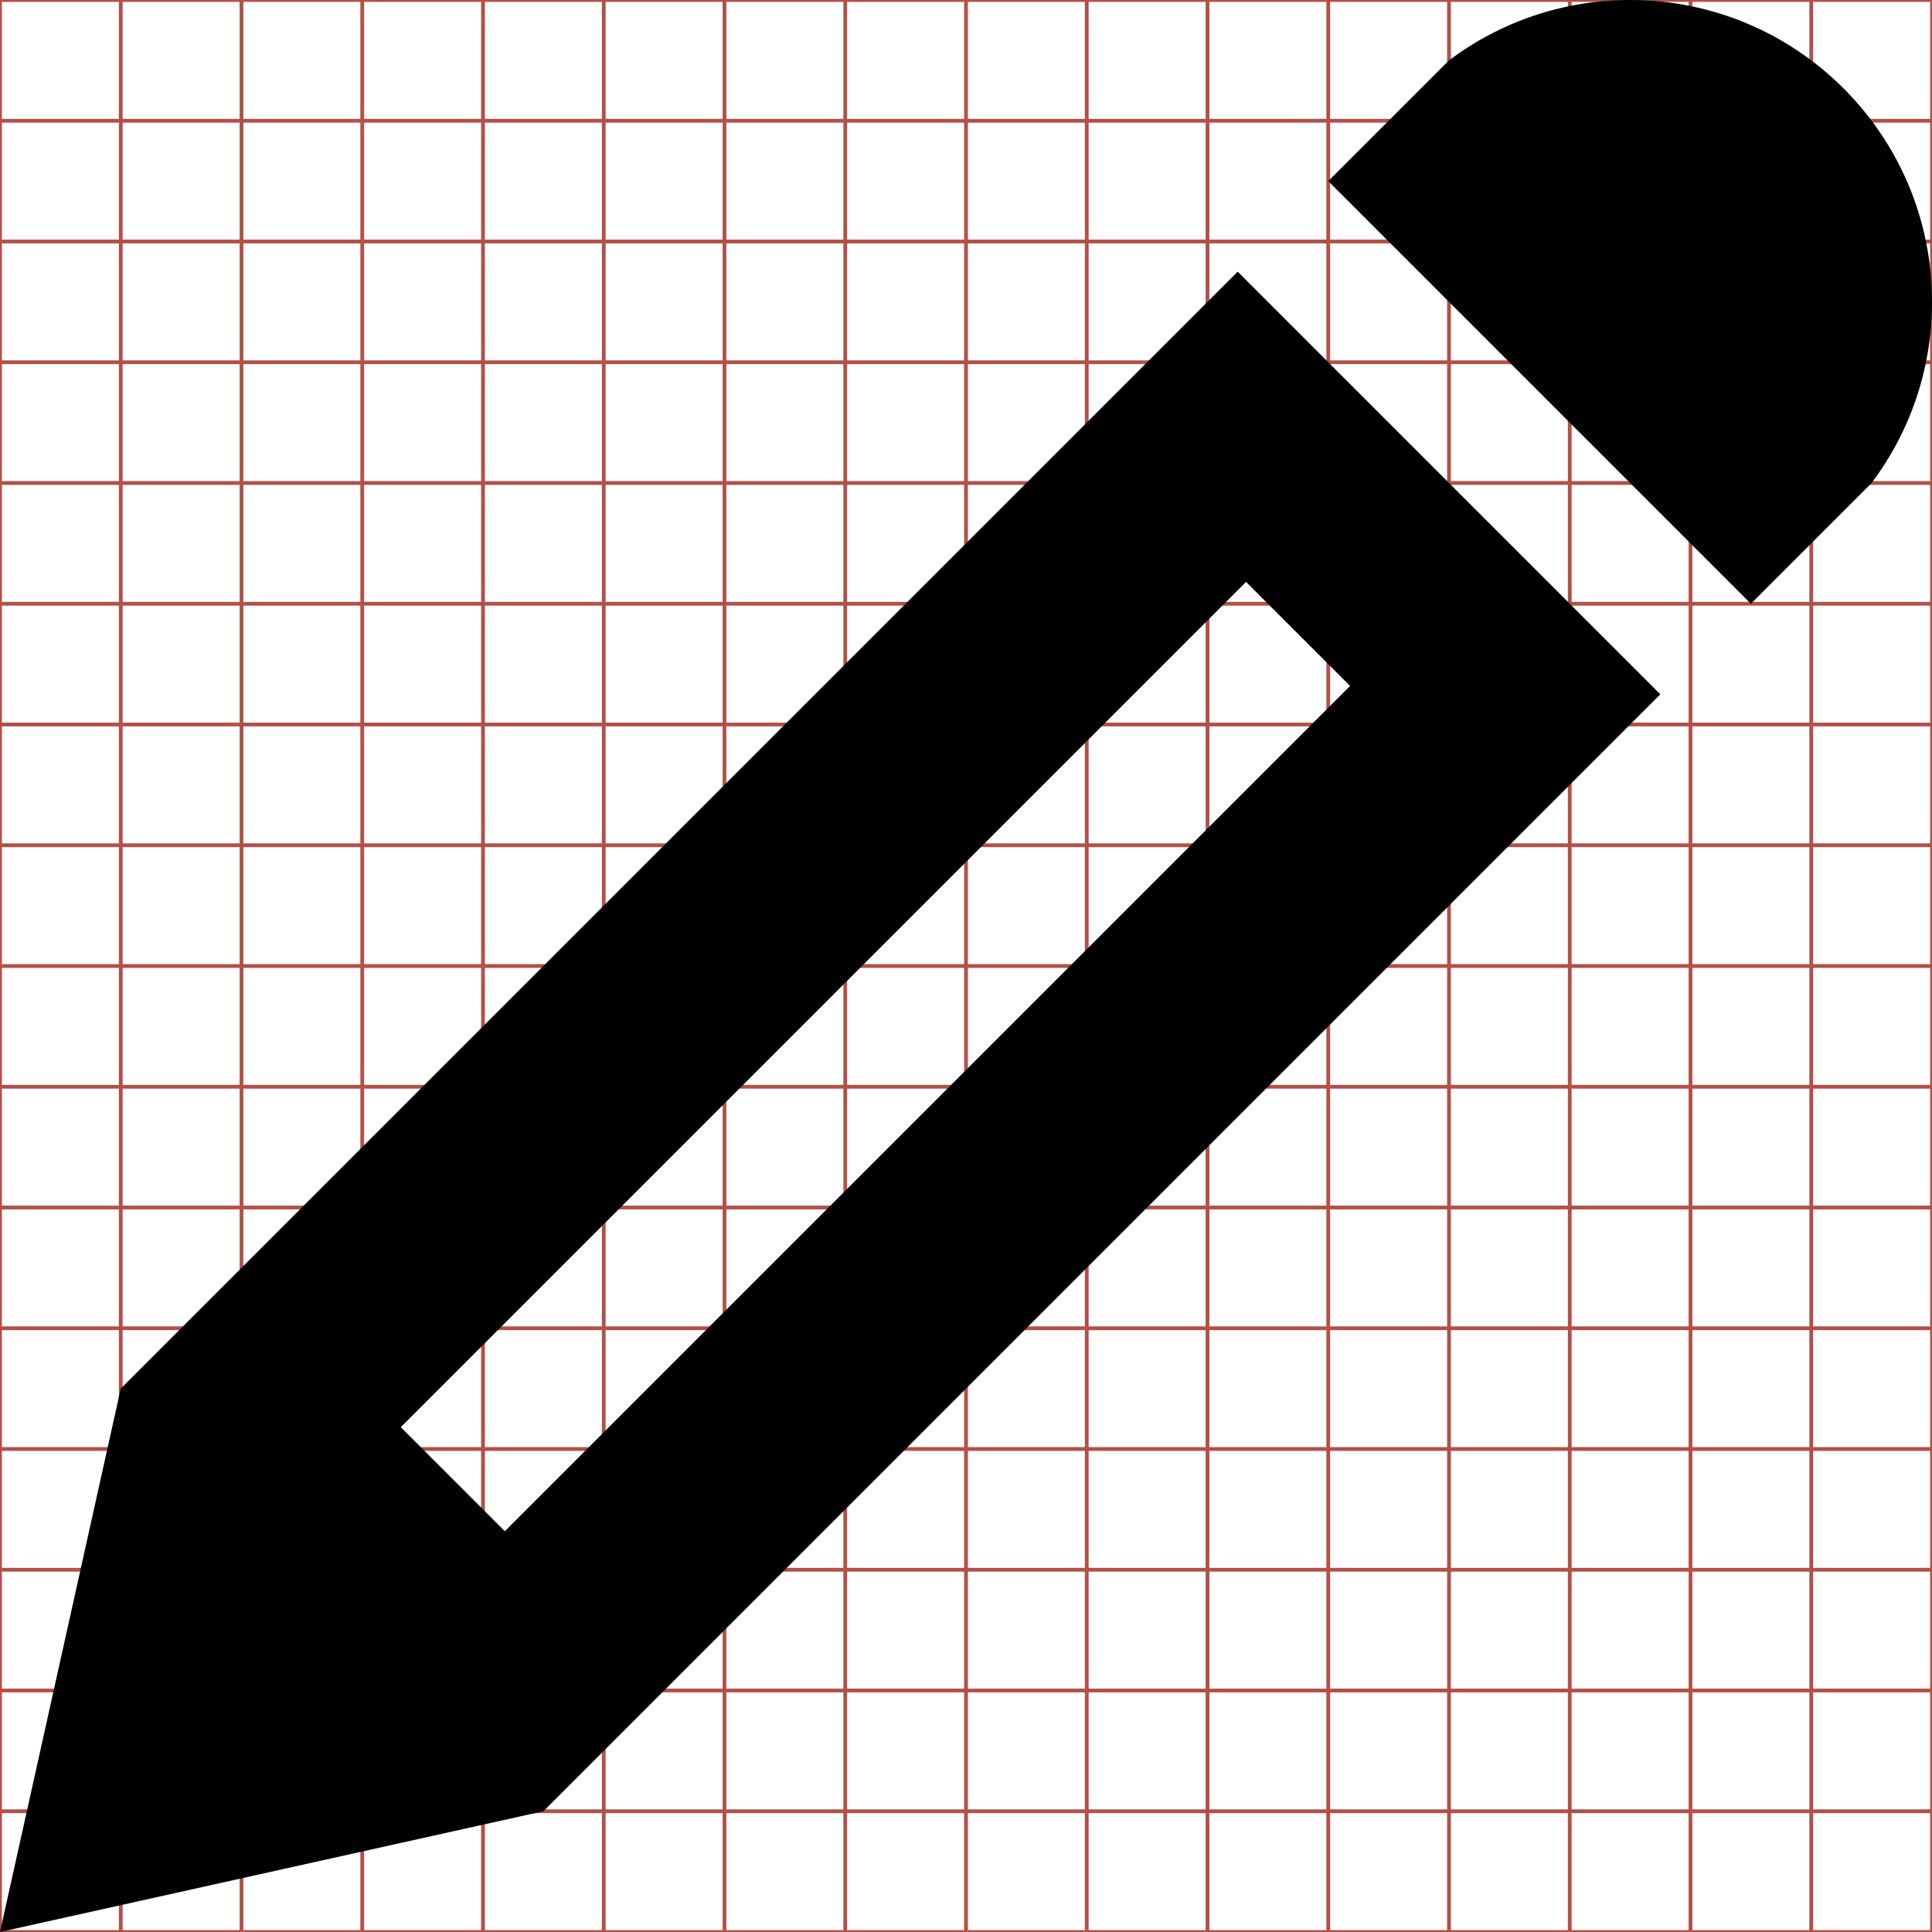
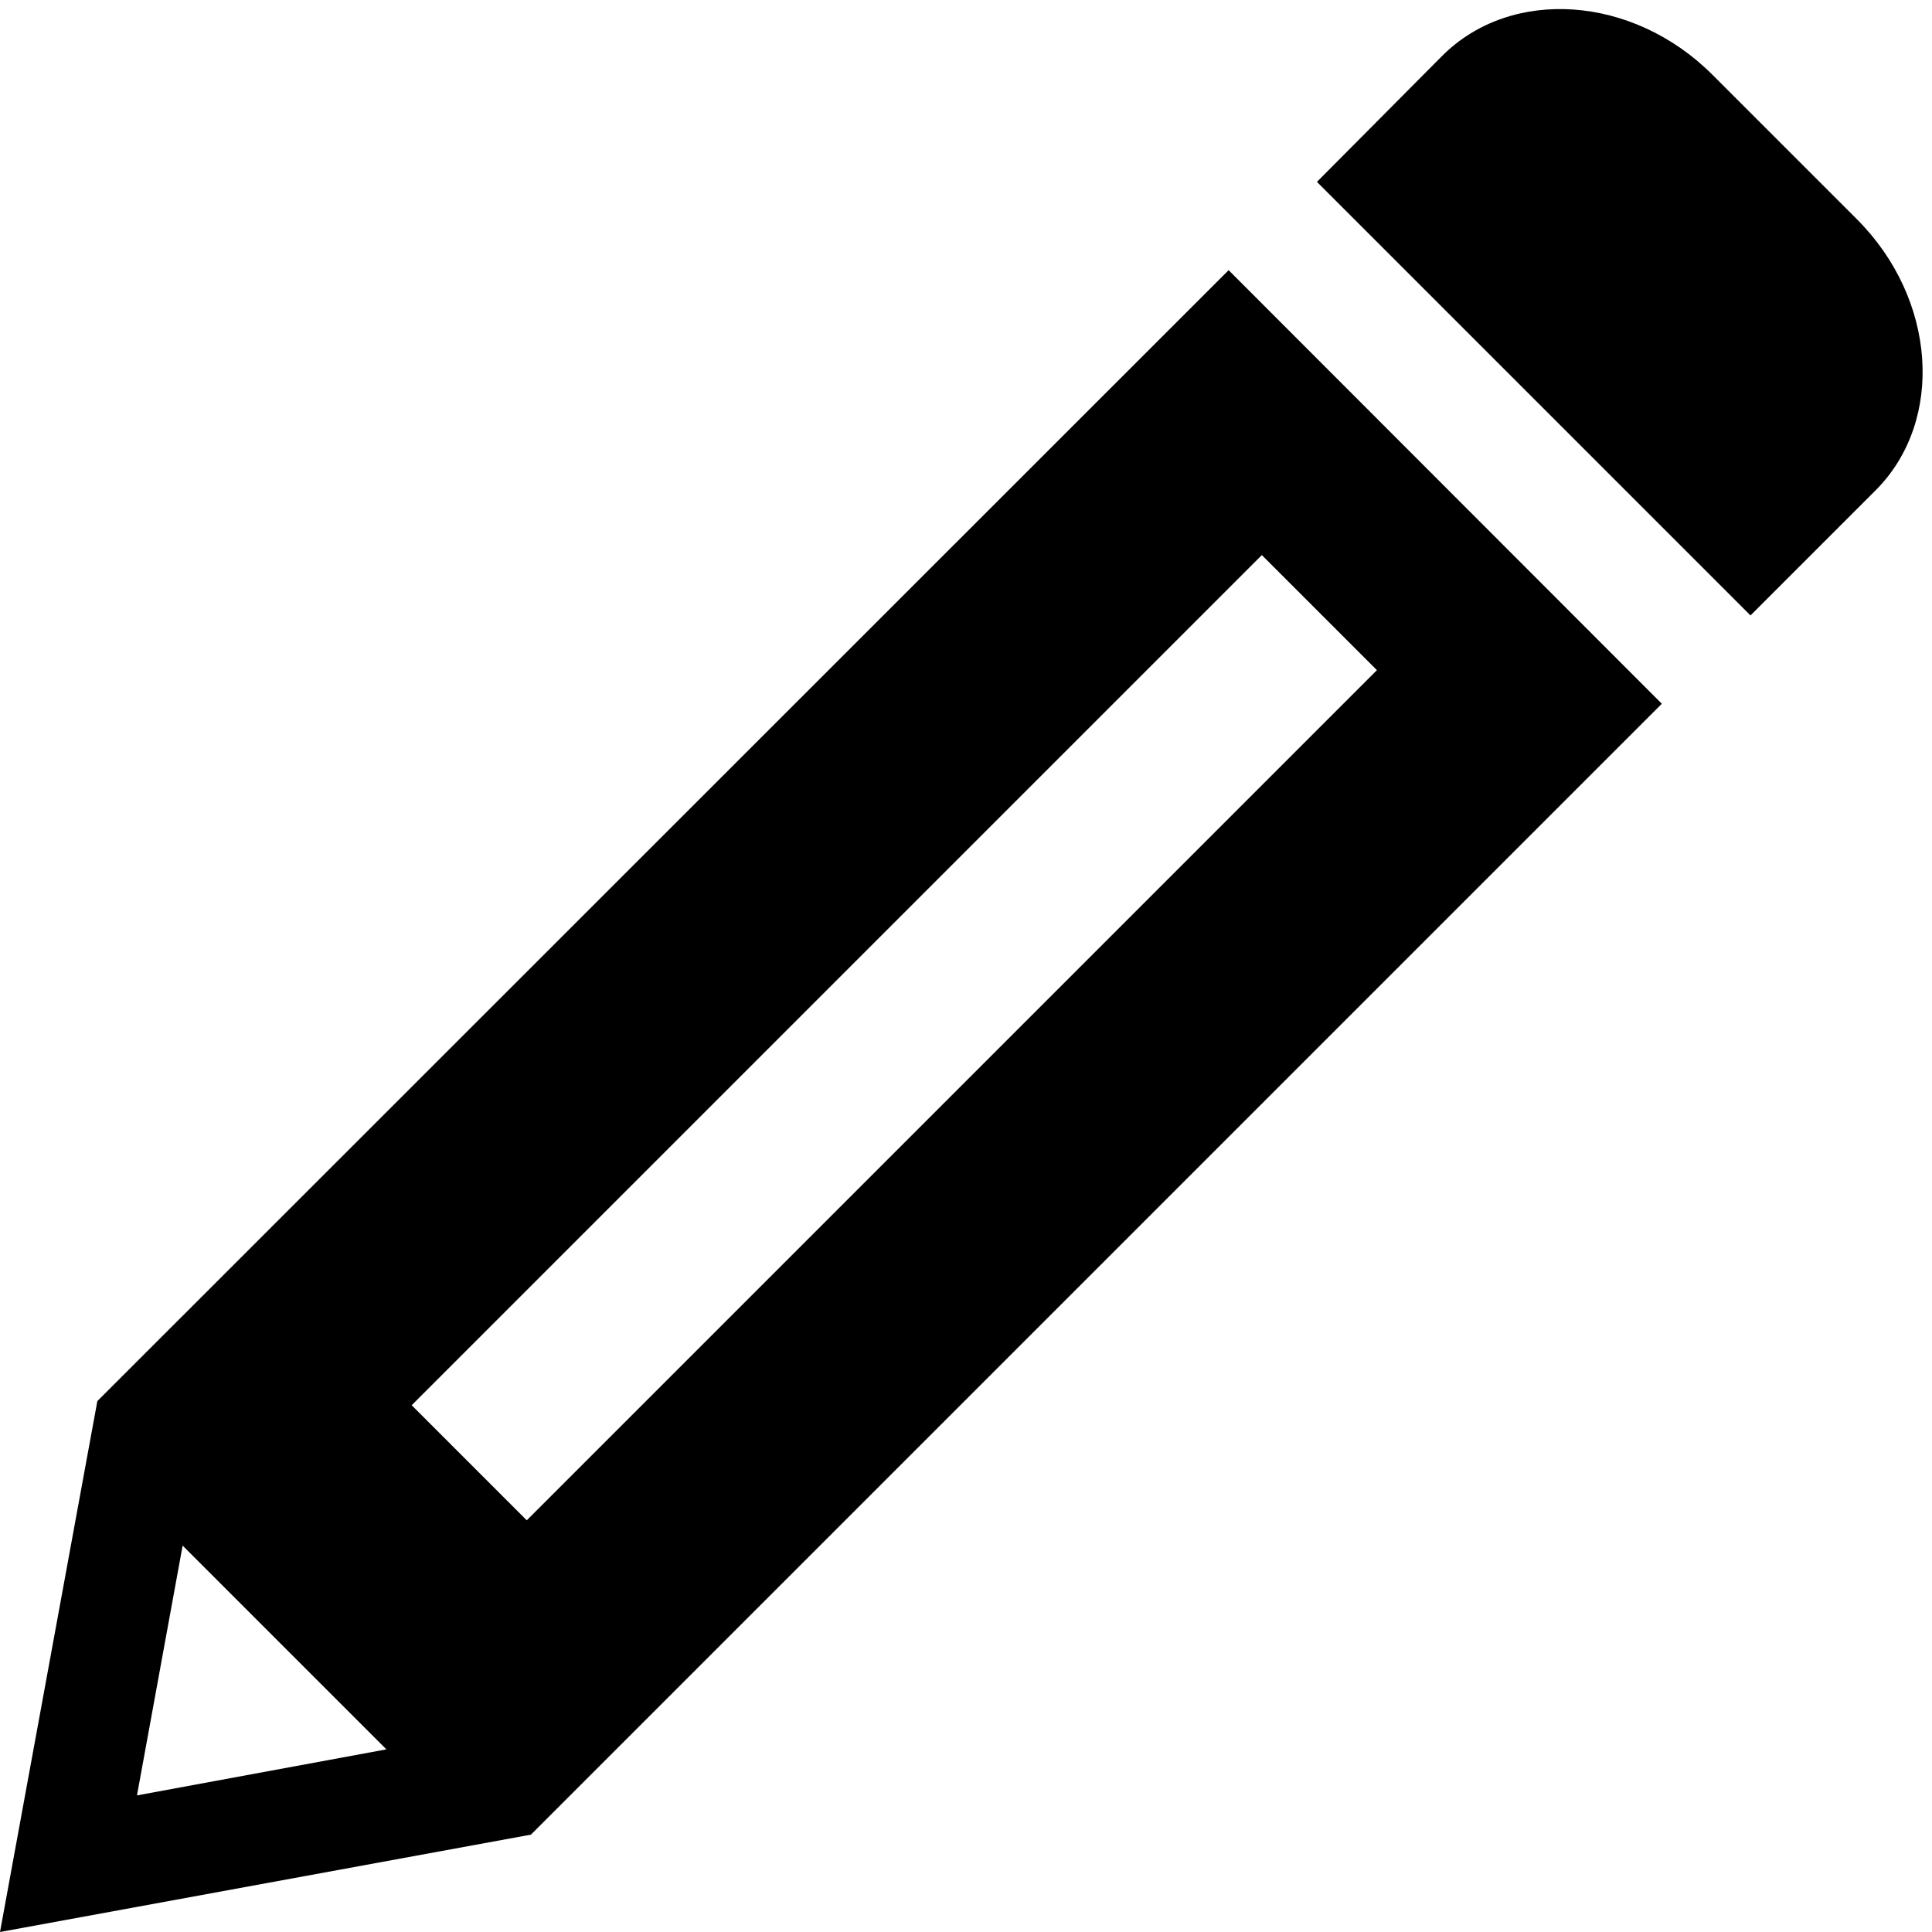
- <svg xmlns="http://www.w3.org/2000/svg" width="512" height="512" viewBox="0 0 512 512" fill="#000000">
-   <g class="svgGrid" id="svgGrid">
-     <line stroke-width="1" stroke="#B35047" x1="32" x2="32" y1="0" y2="512" />
-     <line stroke-width="1" stroke="#B35047" x1="64" x2="64" y1="0" y2="512" />
-     <line stroke-width="1" stroke="#B35047" x1="96" x2="96" y1="0" y2="512" />
-     <line stroke-width="1" stroke="#B35047" x1="128" x2="128" y1="0" y2="512" />
-     <line stroke-width="1" stroke="#B35047" x1="160" x2="160" y1="0" y2="512" />
-     <line stroke-width="1" stroke="#B35047" x1="192" x2="192" y1="0" y2="512" />
-     <line stroke-width="1" stroke="#B35047" x1="224" x2="224" y1="0" y2="512" />
-     <line stroke-width="1" stroke="#B35047" x1="256" x2="256" y1="0" y2="512" />
-     <line stroke-width="1" stroke="#B35047" x1="288" x2="288" y1="0" y2="512" />
-     <line stroke-width="1" stroke="#B35047" x1="320" x2="320" y1="0" y2="512" />
-     <line stroke-width="1" stroke="#B35047" x1="352" x2="352" y1="0" y2="512" />
-     <line stroke-width="1" stroke="#B35047" x1="384" x2="384" y1="0" y2="512" />
-     <line stroke-width="1" stroke="#B35047" x1="416" x2="416" y1="0" y2="512" />
-     <line stroke-width="1" stroke="#B35047" x1="448" x2="448" y1="0" y2="512" />
-     <line stroke-width="1" stroke="#B35047" x1="480" x2="480" y1="0" y2="512" />
-     <line stroke-width="1" stroke="#B35047" x1="0" x2="512" y1="32" y2="32" />
-     <line stroke-width="1" stroke="#B35047" x1="0" x2="512" y1="64" y2="64" />
-     <line stroke-width="1" stroke="#B35047" x1="0" x2="512" y1="96" y2="96" />
-     <line stroke-width="1" stroke="#B35047" x1="0" x2="512" y1="128" y2="128" />
-     <line stroke-width="1" stroke="#B35047" x1="0" x2="512" y1="160" y2="160" />
-     <line stroke-width="1" stroke="#B35047" x1="0" x2="512" y1="192" y2="192" />
-     <line stroke-width="1" stroke="#B35047" x1="0" x2="512" y1="224" y2="224" />
-     <line stroke-width="1" stroke="#B35047" x1="0" x2="512" y1="256" y2="256" />
-     <line stroke-width="1" stroke="#B35047" x1="0" x2="512" y1="288" y2="288" />
-     <line stroke-width="1" stroke="#B35047" x1="0" x2="512" y1="320" y2="320" />
-     <line stroke-width="1" stroke="#B35047" x1="0" x2="512" y1="352" y2="352" />
-     <line stroke-width="1" stroke="#B35047" x1="0" x2="512" y1="384" y2="384" />
-     <line stroke-width="1" stroke="#B35047" x1="0" x2="512" y1="416" y2="416" />
-     <line stroke-width="1" stroke="#B35047" x1="0" x2="512" y1="448" y2="448" />
-     <line stroke-width="1" stroke="#B35047" x1="0" x2="512" y1="480" y2="480" />
-     <rect x="0" y="0" width="512" height="512" fill="none" stroke-width="1" stroke="#B35047" />
-   </g>
-   <path d="M 432.00,0.00 C 476.182,0.00 512.00,35.817 512.00,80.00 C 512.00,98.01 506.045,114.629 496.00,128.00 L 464.00,160.00 L 352.00,48.00 L 384.00,16.00 C 397.371,5.955 413.989,0.00 432.00,0.00 ZM 32.00,368.00L0.00,512.00l 144.00-32.00l 296.00-296.00L 328.00,72.00L 32.00,368.00z M 357.789,181.789l-224.00,224.00l-27.578-27.578l 224.00-224.00L 357.789,181.789z" />
+ <svg xmlns="http://www.w3.org/2000/svg" version="1.1" id="Layer_1" x="0px" y="0px" width="512px" height="512px" viewBox="0 0 512 512" enable-background="new 0 0 512 512" xml:space="preserve">
+   <path d="M492.1,58.1l-38.3-38.3c-21.1-21.1-53.3-23.3-71.6-5L349,48.2l114.9,114.9l33.3-33.3C515.4,111.4,513.2,79.2,492.1,58.1z   M25.8,371.3L0,512l140.7-25.8l299.7-299.7L325.6,71.6L25.8,371.3z M36.3,475.8l12.1-66.2l54,54L36.3,475.8z M364.9,177.6  L139.6,402.9l-30.5-30.5l225.3-225.3L364.9,177.6z" />
</svg>
